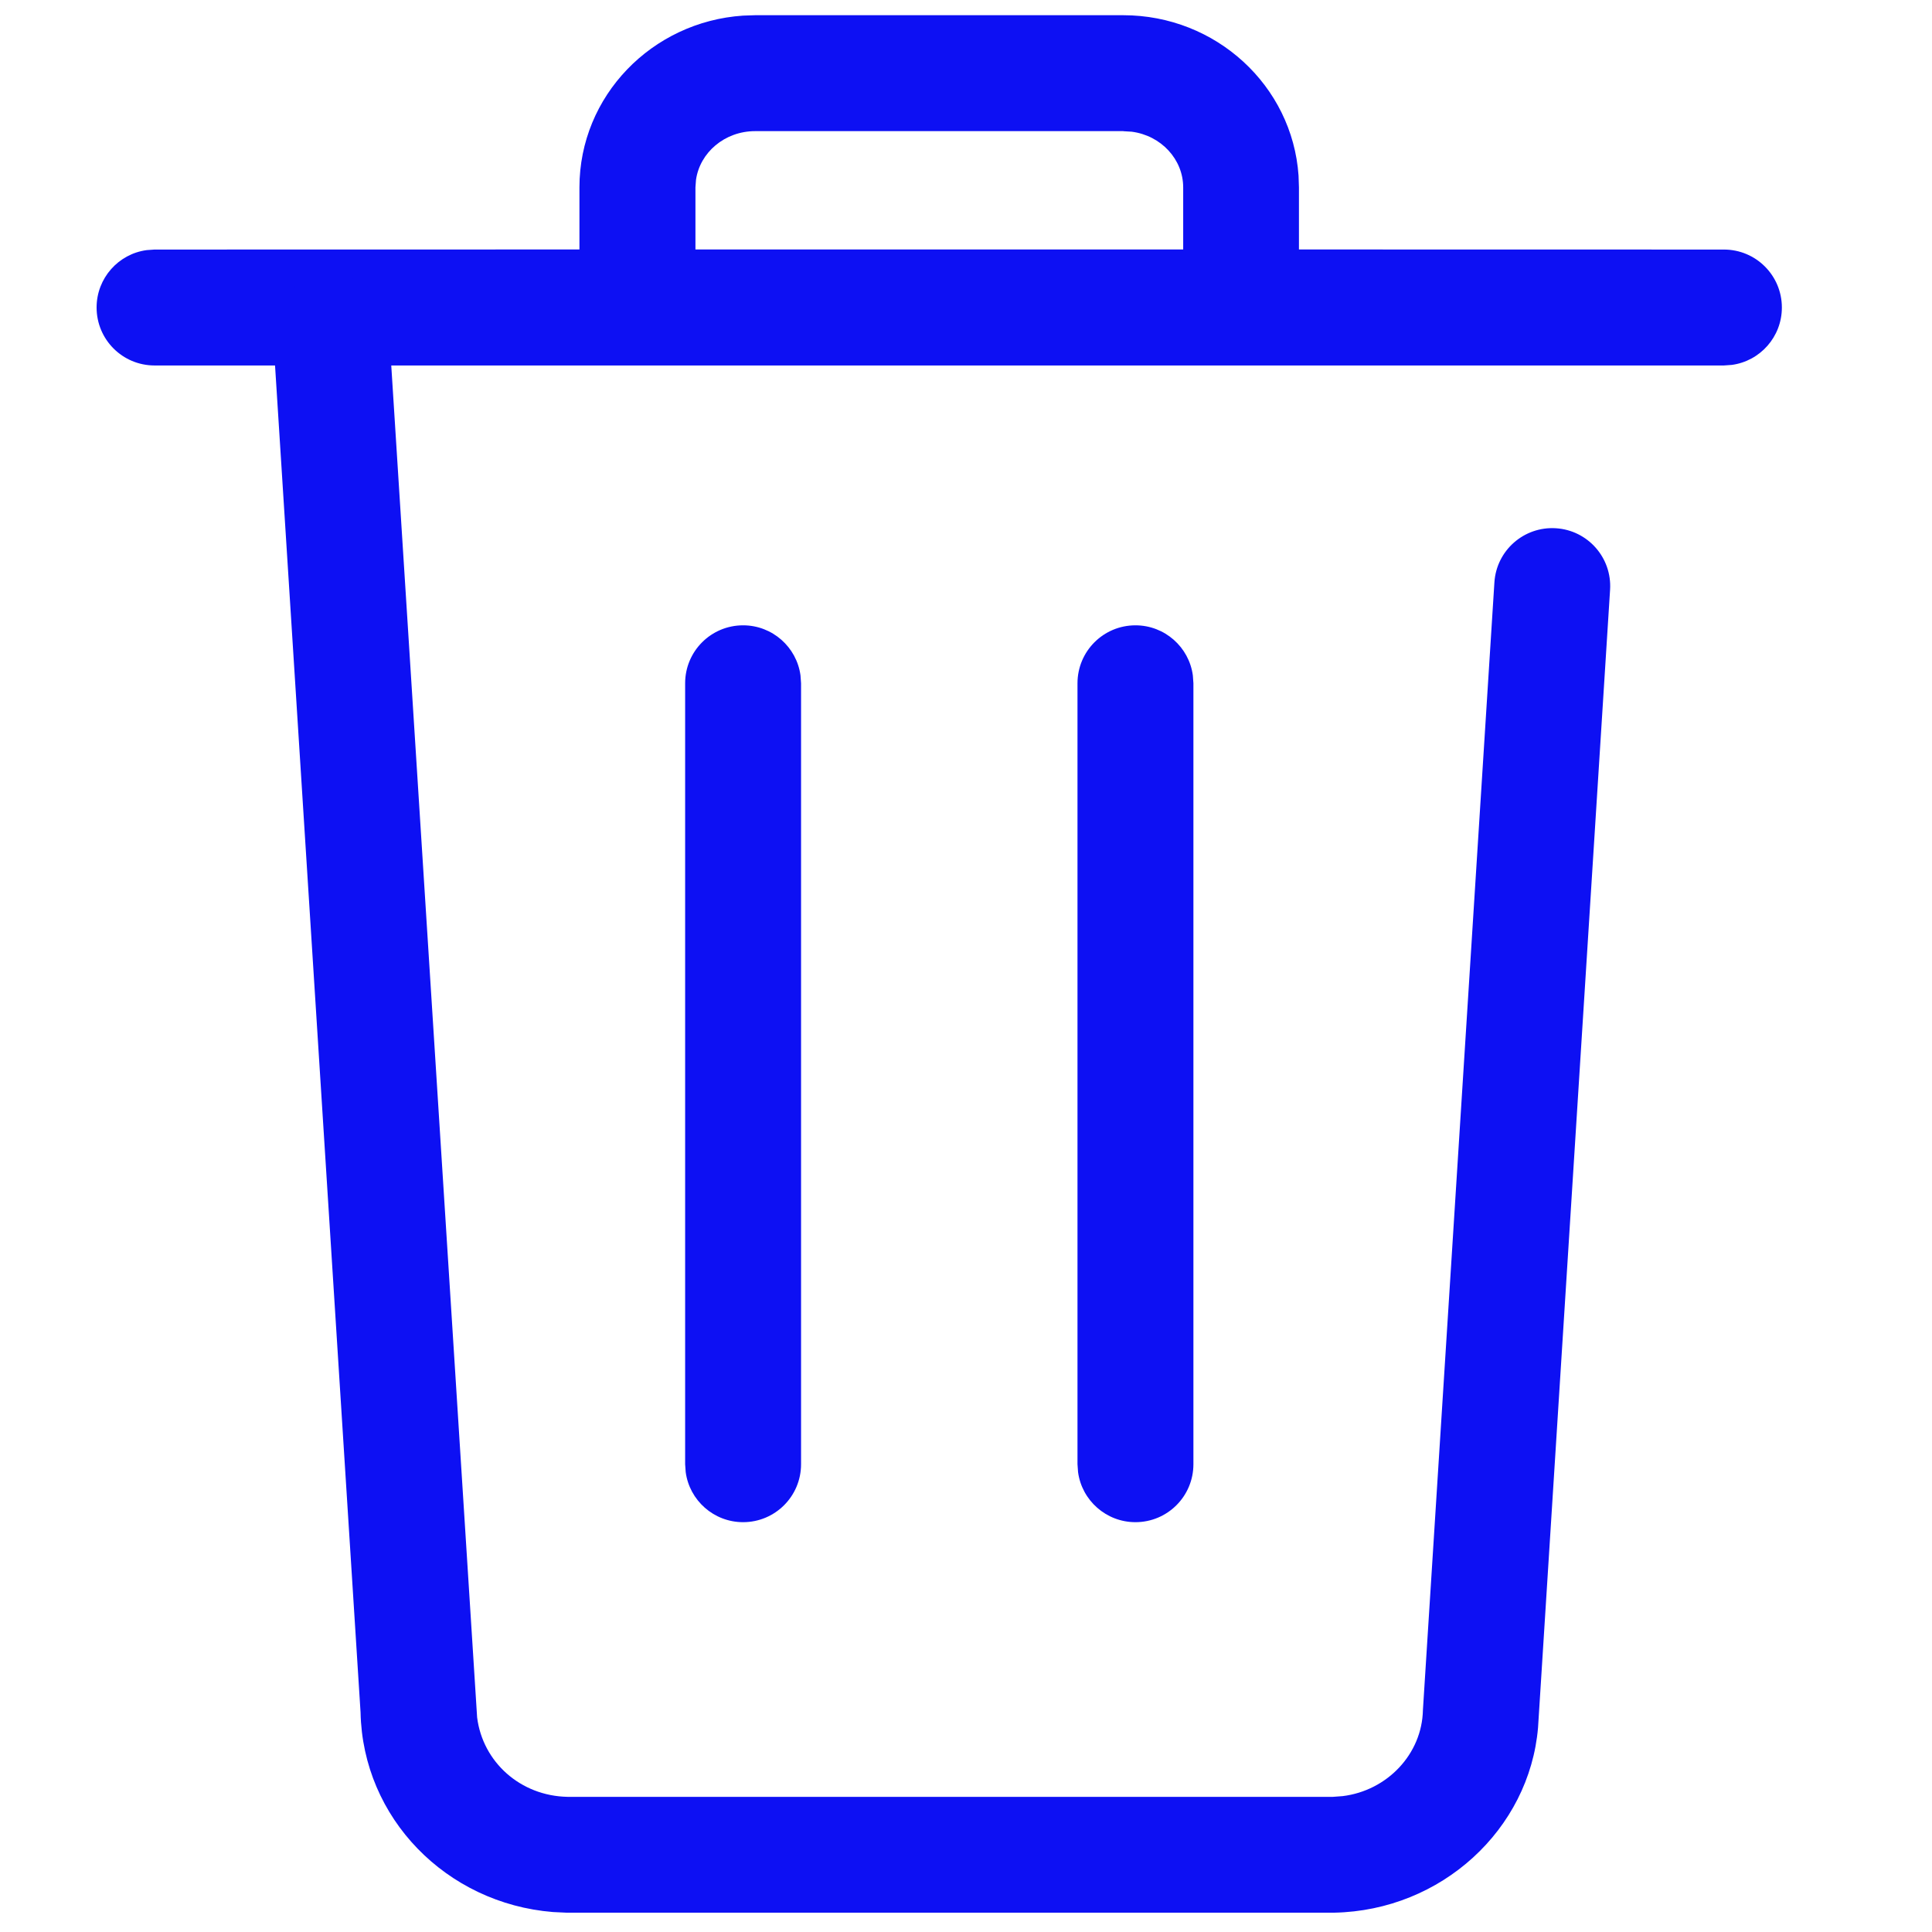
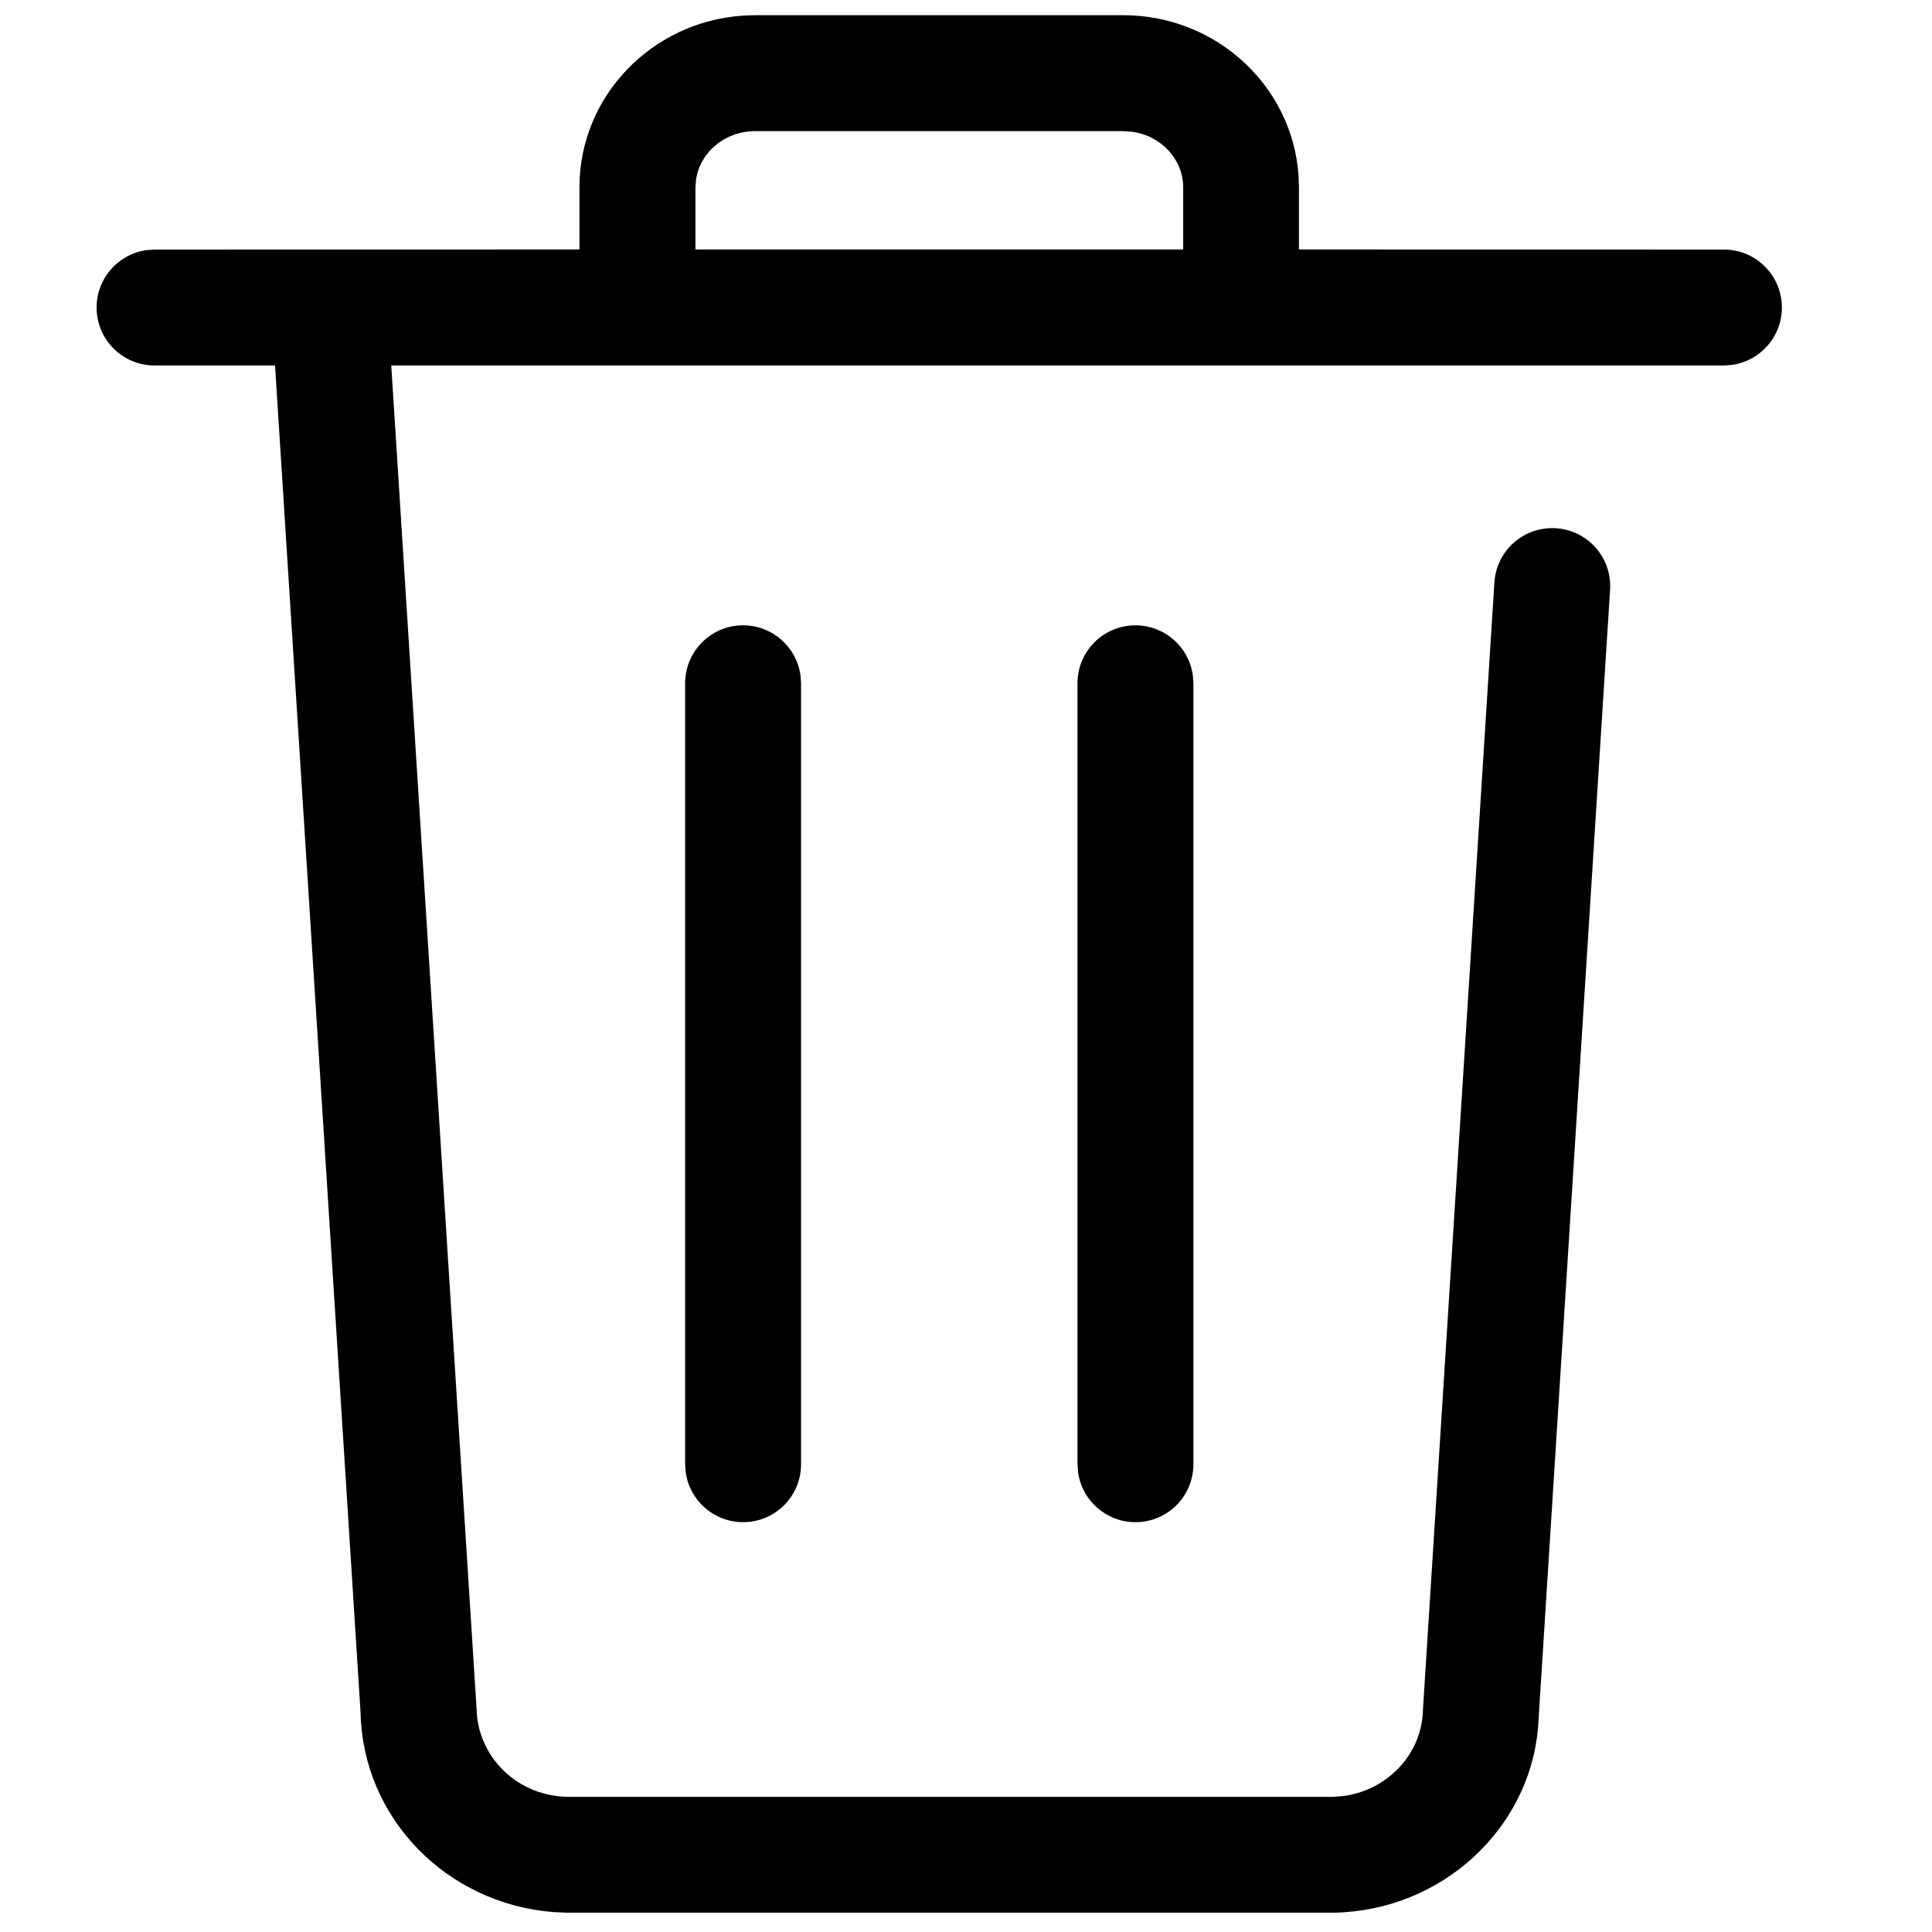
<svg xmlns="http://www.w3.org/2000/svg" version="1.1" width="24" height="24" viewBox="0 0 24 24">
-   <path fill="#0d10f3" d="M1.92 4.54c-0.398 0-0.72-0.322-0.72-0.72 0-0.365 0.271-0.666 0.622-0.713l0.098-0.007 5.278-0.001 0-0.771c0-1.137 0.902-2.059 2.033-2.134l0.149-0.005h4.574c1.15 0 2.1 0.875 2.177 1.992l0.005 0.147-0 0.771 5.279 0.001c0.398 0 0.72 0.322 0.72 0.72 0 0.365-0.271 0.666-0.622 0.713l-0.098 0.007h-19.495zM13.955 1.629h-4.574c-0.38 0-0.687 0.267-0.735 0.605l-0.007 0.094-0 0.771h6.059l0-0.771c0-0.349-0.275-0.645-0.64-0.692l-0.102-0.006z" />
-   <path fill="#0d10f3" d="M4.066 3.404c-0.364 0.023-0.647 0.312-0.673 0.666l-0 0.098 1.086 17.104c0.027 1.313 1.066 2.373 2.39 2.48l0.167 0.008h9.537c1.333-0.026 2.425-1.035 2.533-2.298l0.895-14.136c0.025-0.397-0.276-0.739-0.673-0.764s-0.739 0.276-0.764 0.673l-0.888 14.008c-0.011 0.546-0.443 1.001-0.997 1.069l-0.12 0.009-9.509 0c-0.583-0.011-1.053-0.43-1.123-0.987l-1.096-17.256c-0.025-0.397-0.367-0.698-0.764-0.673z" />
-   <path fill="#0d10f3" d="M9.231 7.768c0.364 0 0.666 0.271 0.713 0.622l0.007 0.098v9.701c0 0.398-0.322 0.72-0.72 0.72-0.364 0-0.666-0.271-0.713-0.622l-0.007-0.098v-9.701c0-0.398 0.322-0.72 0.72-0.72z" />
-   <path fill="#0d10f3" d="M14.105 7.768c0.364 0 0.666 0.271 0.713 0.622l0.007 0.098v9.701c0 0.398-0.322 0.72-0.72 0.72-0.364 0-0.666-0.271-0.713-0.622l-0.007-0.098v-9.701c0-0.398 0.322-0.72 0.72-0.72z" />
+   <path fill="currentColor" d="M1.92 4.54c-0.398 0-0.72-0.322-0.72-0.72 0-0.365 0.271-0.666 0.622-0.713l0.098-0.007 5.278-0.001 0-0.771c0-1.137 0.902-2.059 2.033-2.134l0.149-0.005h4.574c1.15 0 2.1 0.875 2.177 1.992l0.005 0.147-0 0.771 5.279 0.001c0.398 0 0.72 0.322 0.72 0.72 0 0.365-0.271 0.666-0.622 0.713l-0.098 0.007h-19.495zM13.955 1.629h-4.574c-0.38 0-0.687 0.267-0.735 0.605l-0.007 0.094-0 0.771h6.059l0-0.771c0-0.349-0.275-0.645-0.64-0.692l-0.102-0.006z" />
+   <path fill="currentColor" d="M4.066 3.404c-0.364 0.023-0.647 0.312-0.673 0.666l-0 0.098 1.086 17.104c0.027 1.313 1.066 2.373 2.39 2.48l0.167 0.008h9.537c1.333-0.026 2.425-1.035 2.533-2.298l0.895-14.136c0.025-0.397-0.276-0.739-0.673-0.764s-0.739 0.276-0.764 0.673l-0.888 14.008c-0.011 0.546-0.443 1.001-0.997 1.069l-0.12 0.009-9.509 0c-0.583-0.011-1.053-0.43-1.123-0.987l-1.096-17.256c-0.025-0.397-0.367-0.698-0.764-0.673z" />
+   <path fill="currentColor" d="M9.231 7.768c0.364 0 0.666 0.271 0.713 0.622l0.007 0.098v9.701c0 0.398-0.322 0.72-0.72 0.72-0.364 0-0.666-0.271-0.713-0.622l-0.007-0.098v-9.701c0-0.398 0.322-0.72 0.72-0.72z" />
+   <path fill="currentColor" d="M14.105 7.768c0.364 0 0.666 0.271 0.713 0.622l0.007 0.098v9.701c0 0.398-0.322 0.72-0.72 0.72-0.364 0-0.666-0.271-0.713-0.622l-0.007-0.098v-9.701c0-0.398 0.322-0.72 0.72-0.72z" />
</svg>
